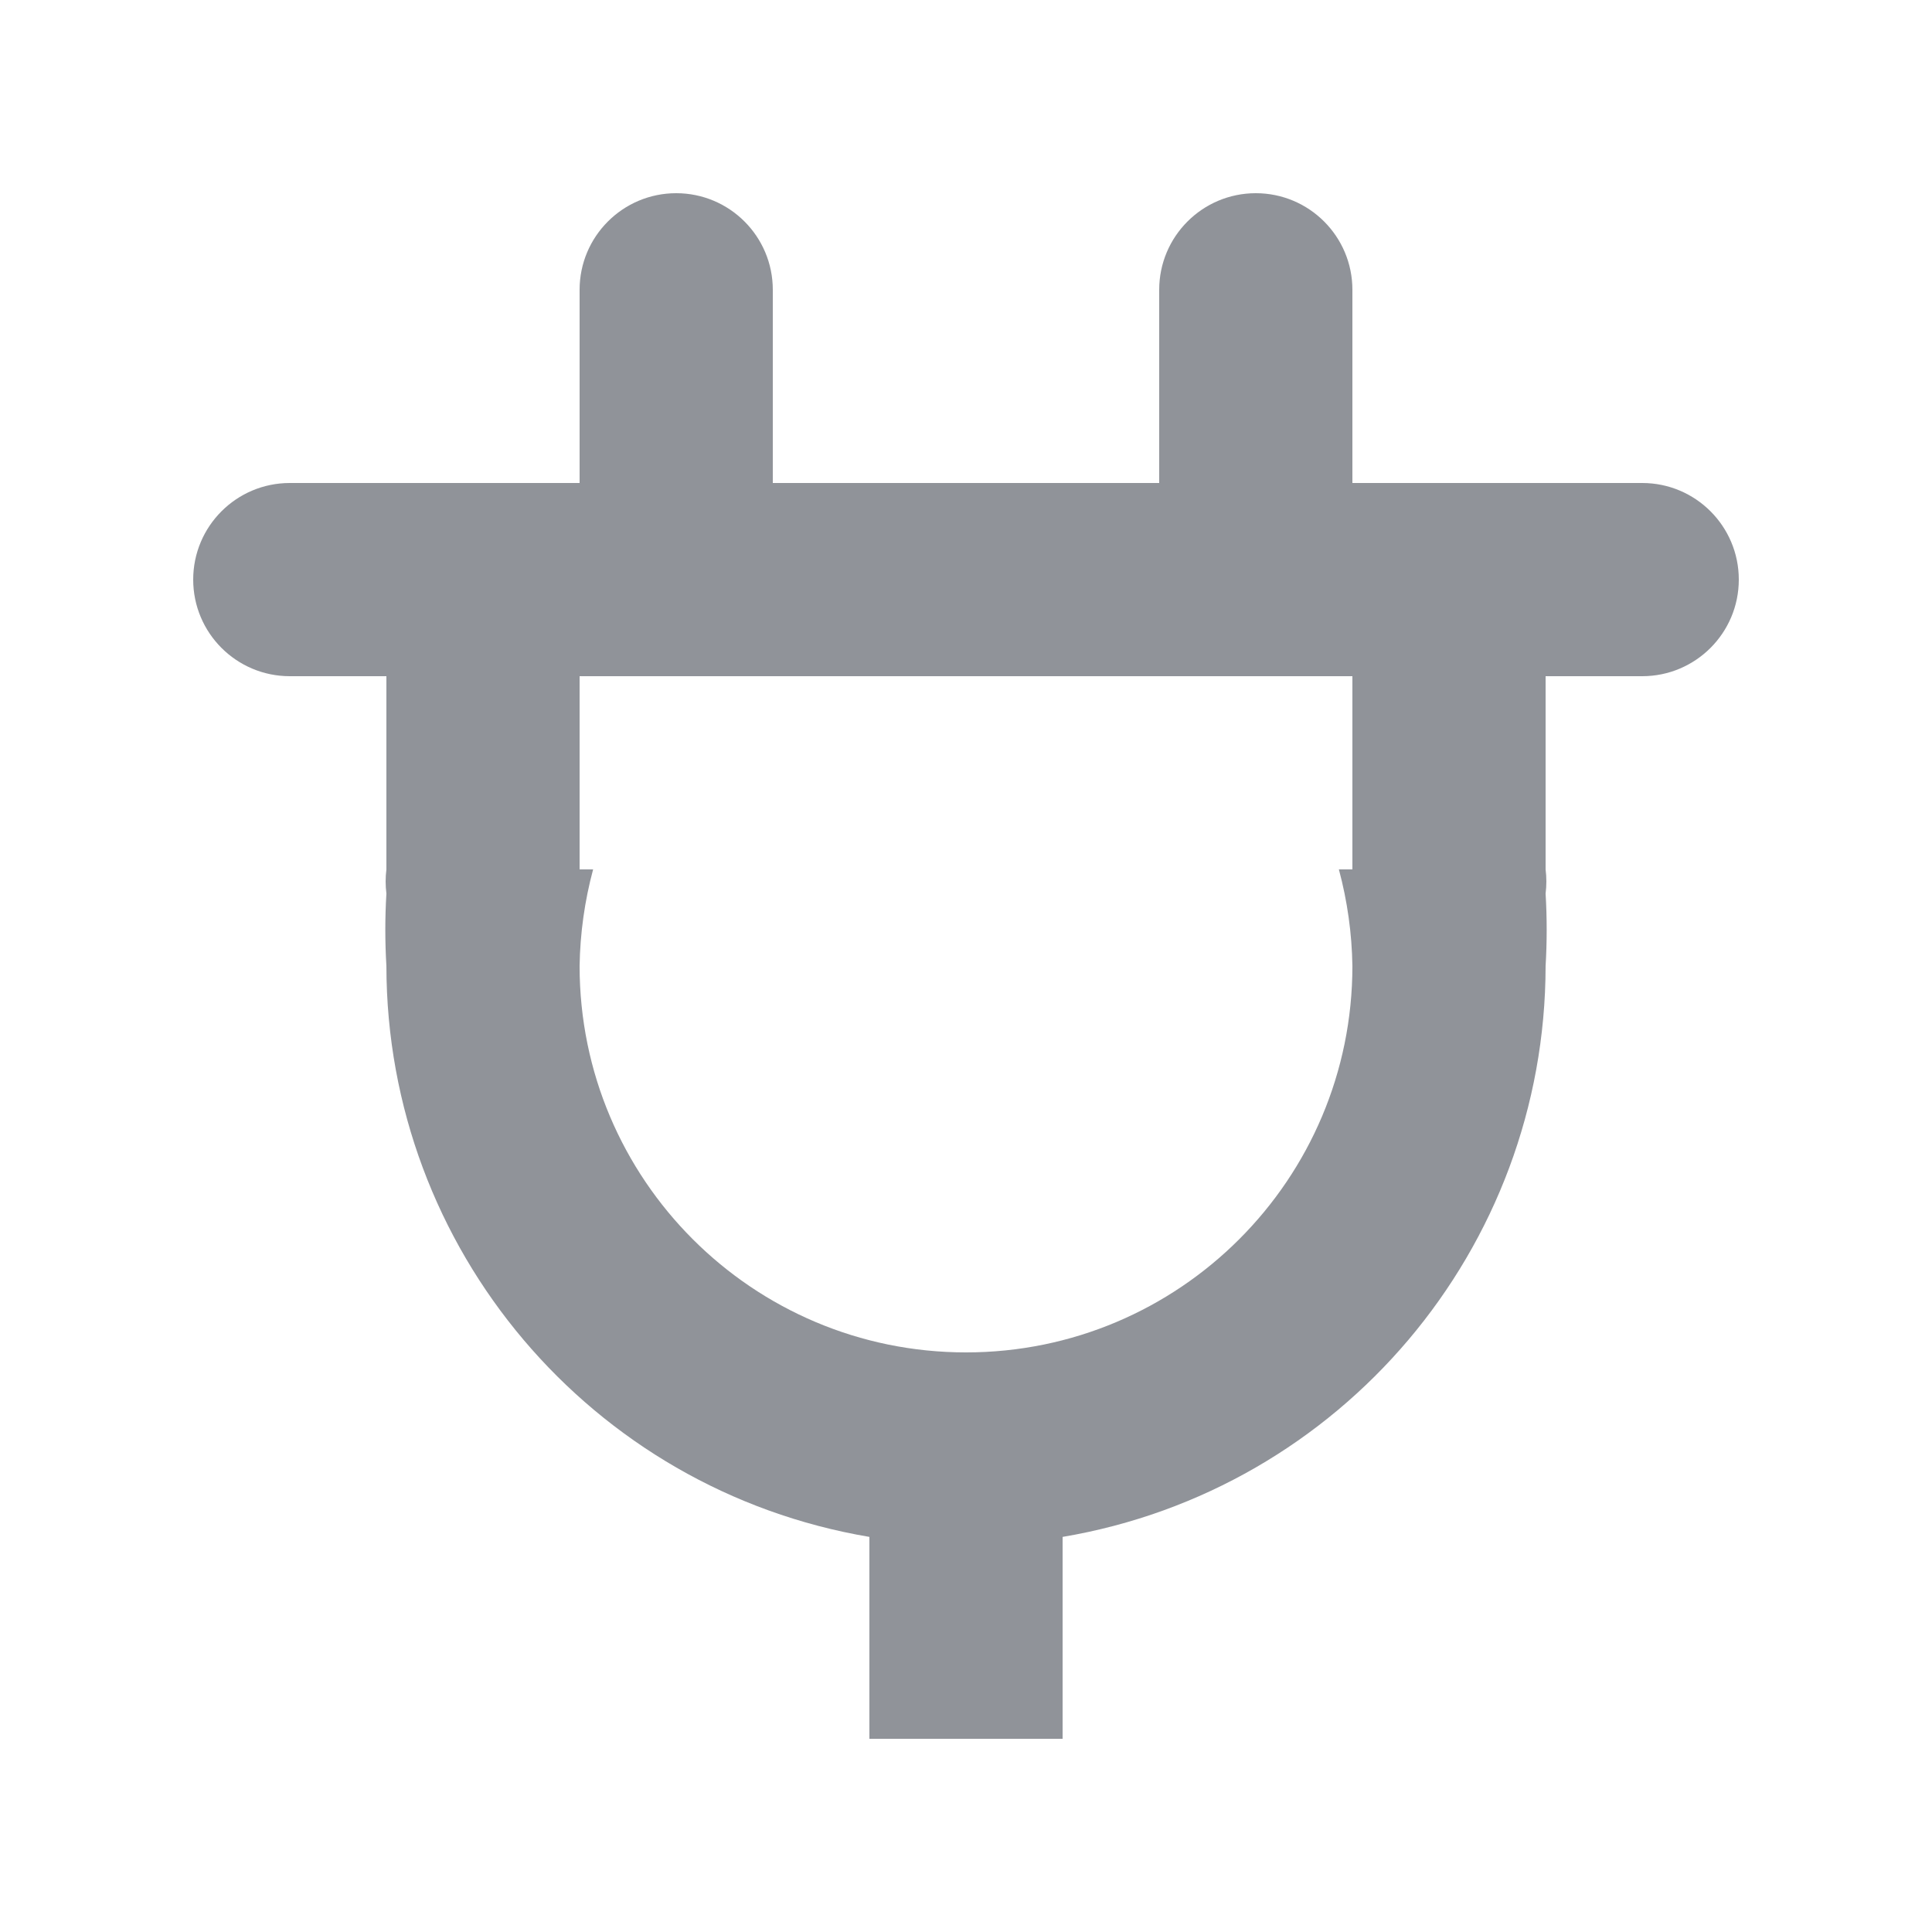
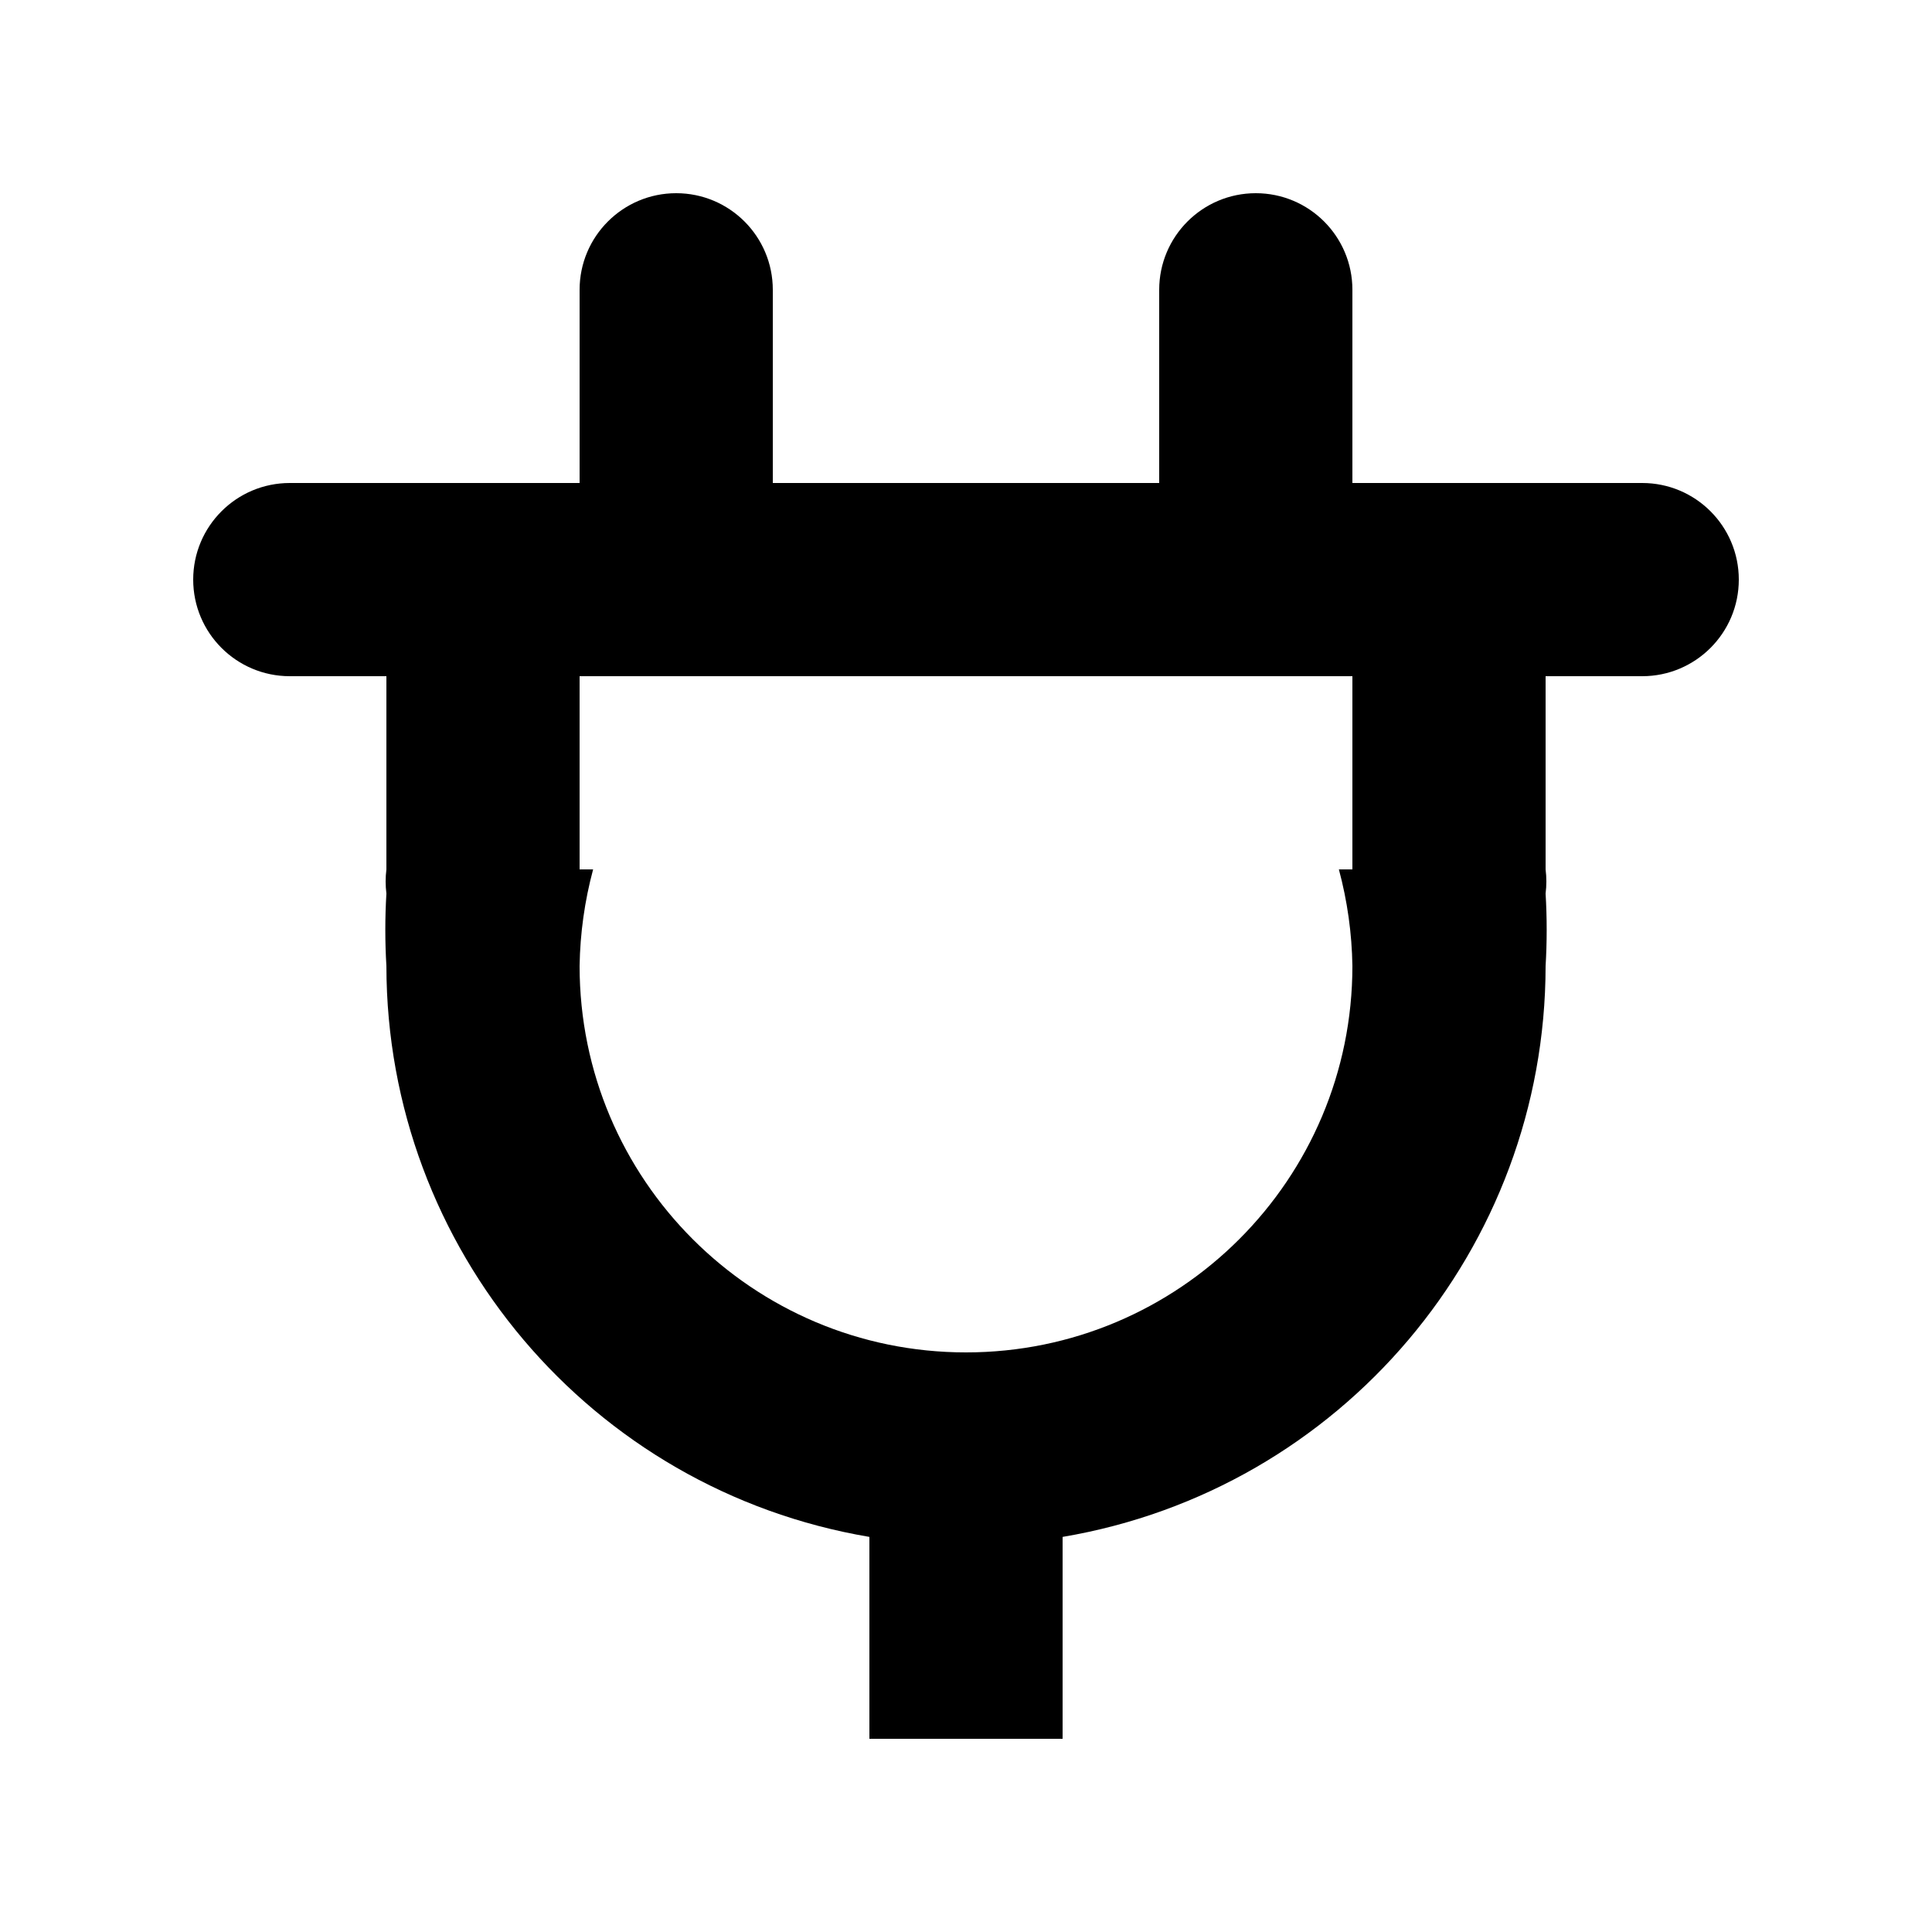
- <svg xmlns="http://www.w3.org/2000/svg" t="1646453038639" class="icon" viewBox="0 0 1024 1024" version="1.1" p-id="4992" width="200" height="200">
+ <svg xmlns="http://www.w3.org/2000/svg" t="1649004239313" class="icon" viewBox="0 0 1024 1024" version="1.1" p-id="1045" width="200" height="200">
  <defs>
-     <style type="text/css" />
+     <style type="text/css">@font-face { font-family: feedback-iconfont; src: url("//at.alicdn.com/t/font_1031158_u69w8yhxdu.woff2?t=1630033759944") format("woff2"), url("//at.alicdn.com/t/font_1031158_u69w8yhxdu.woff?t=1630033759944") format("woff"), url("//at.alicdn.com/t/font_1031158_u69w8yhxdu.ttf?t=1630033759944") format("truetype"); }
+ </style>
  </defs>
-   <path d="M870.4 256h-153.6V153.6a51.2 51.2 0 0 0-102.4 0v102.4H409.6V153.6a51.2 51.2 0 0 0-102.4 0v102.4H153.6a51.2 51.2 0 0 0 0 102.4h51.2v102.4a51.2 51.2 0 0 0 0 12.8A322.56 322.56 0 0 0 204.8 512a307.2 307.2 0 0 0 256 302.592V921.6h102.4v-107.008A307.2 307.2 0 0 0 819.2 512a322.56 322.56 0 0 0 0-38.4A51.2 51.2 0 0 0 819.2 460.8V358.4h51.2a51.2 51.2 0 0 0 0-102.4z m-153.6 204.8h-7.168a209.408 209.408 0 0 1 7.168 51.2 204.8 204.8 0 0 1-409.6 0 209.408 209.408 0 0 1 7.168-51.2H307.2V358.4h409.6z" fill="#909399" p-id="4993" />
+   <path d="M870.4 256h-153.6V153.6a51.2 51.2 0 0 0-102.4 0v102.4H409.6V153.6a51.2 51.2 0 0 0-102.4 0v102.4H153.6a51.2 51.2 0 0 0 0 102.4h51.2v102.4a51.2 51.2 0 0 0 0 12.8A322.56 322.56 0 0 0 204.8 512a307.2 307.2 0 0 0 256 302.592V921.6h102.4v-107.008A307.2 307.2 0 0 0 819.2 512a322.56 322.56 0 0 0 0-38.4A51.2 51.2 0 0 0 819.2 460.8V358.4h51.2a51.2 51.2 0 0 0 0-102.4z m-153.6 204.8h-7.168a209.408 209.408 0 0 1 7.168 51.2 204.8 204.8 0 0 1-409.6 0 209.408 209.408 0 0 1 7.168-51.2H307.2V358.4h409.6z" p-id="1046" />
</svg>
